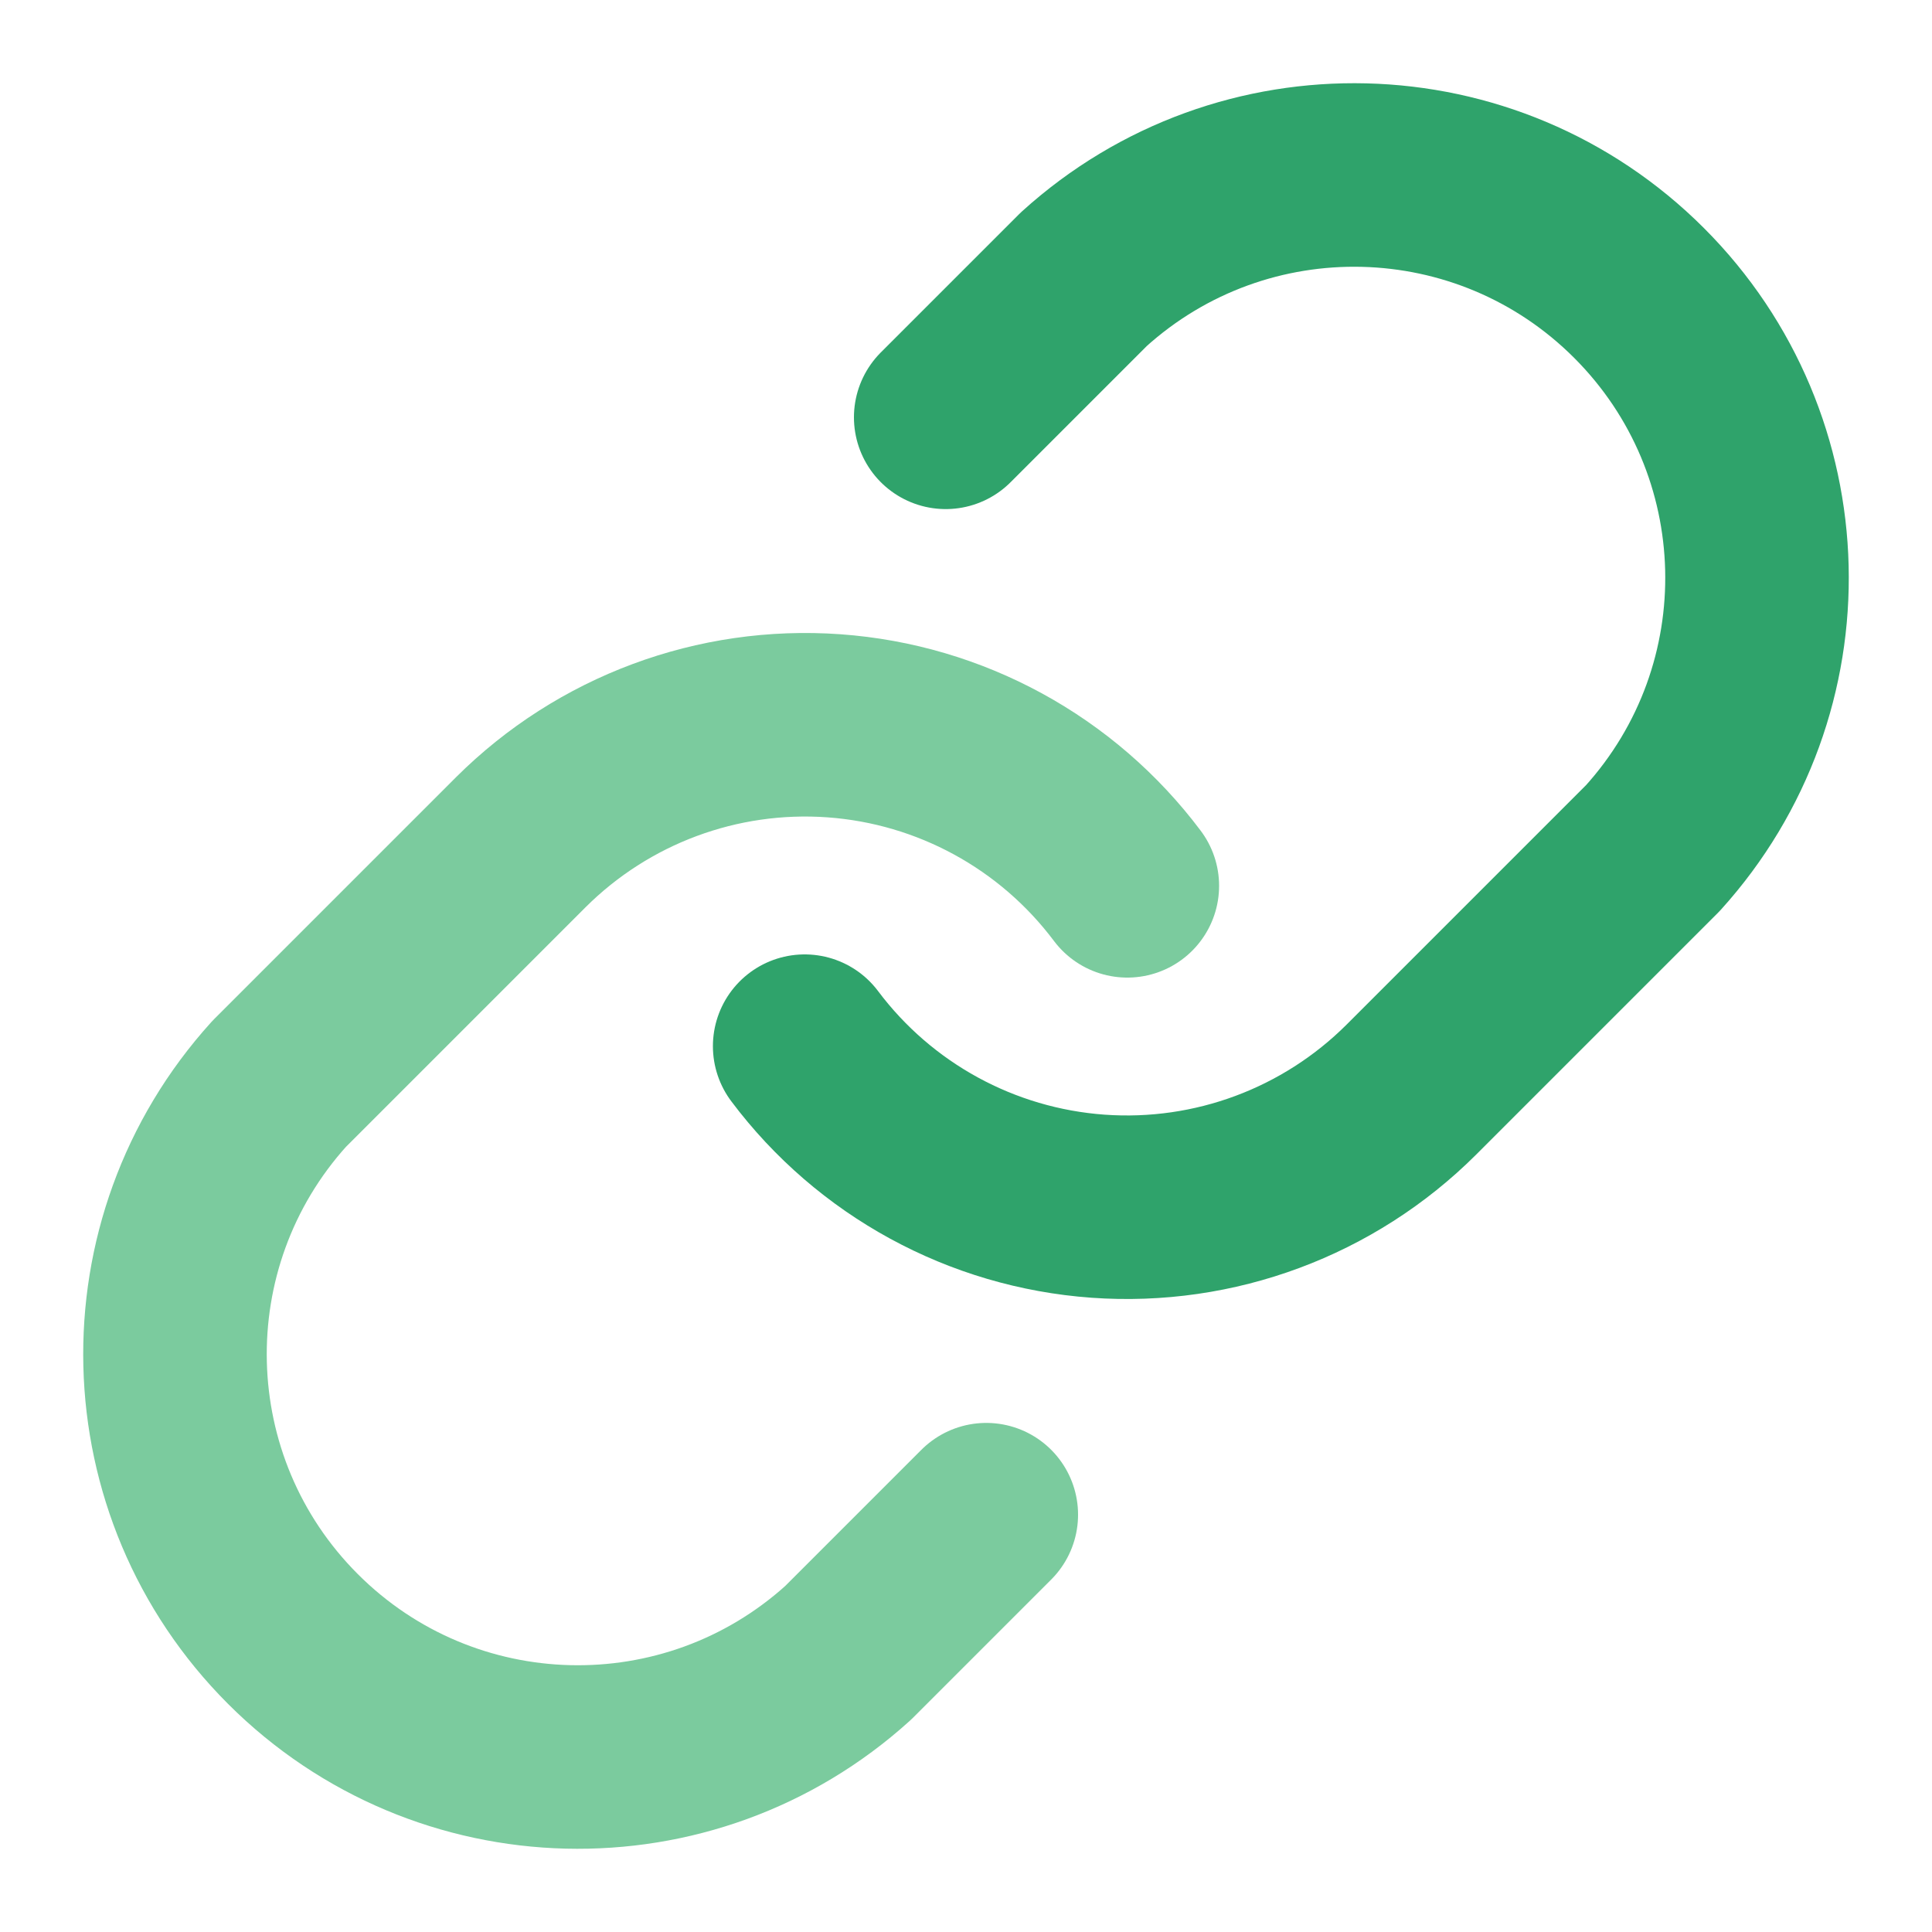
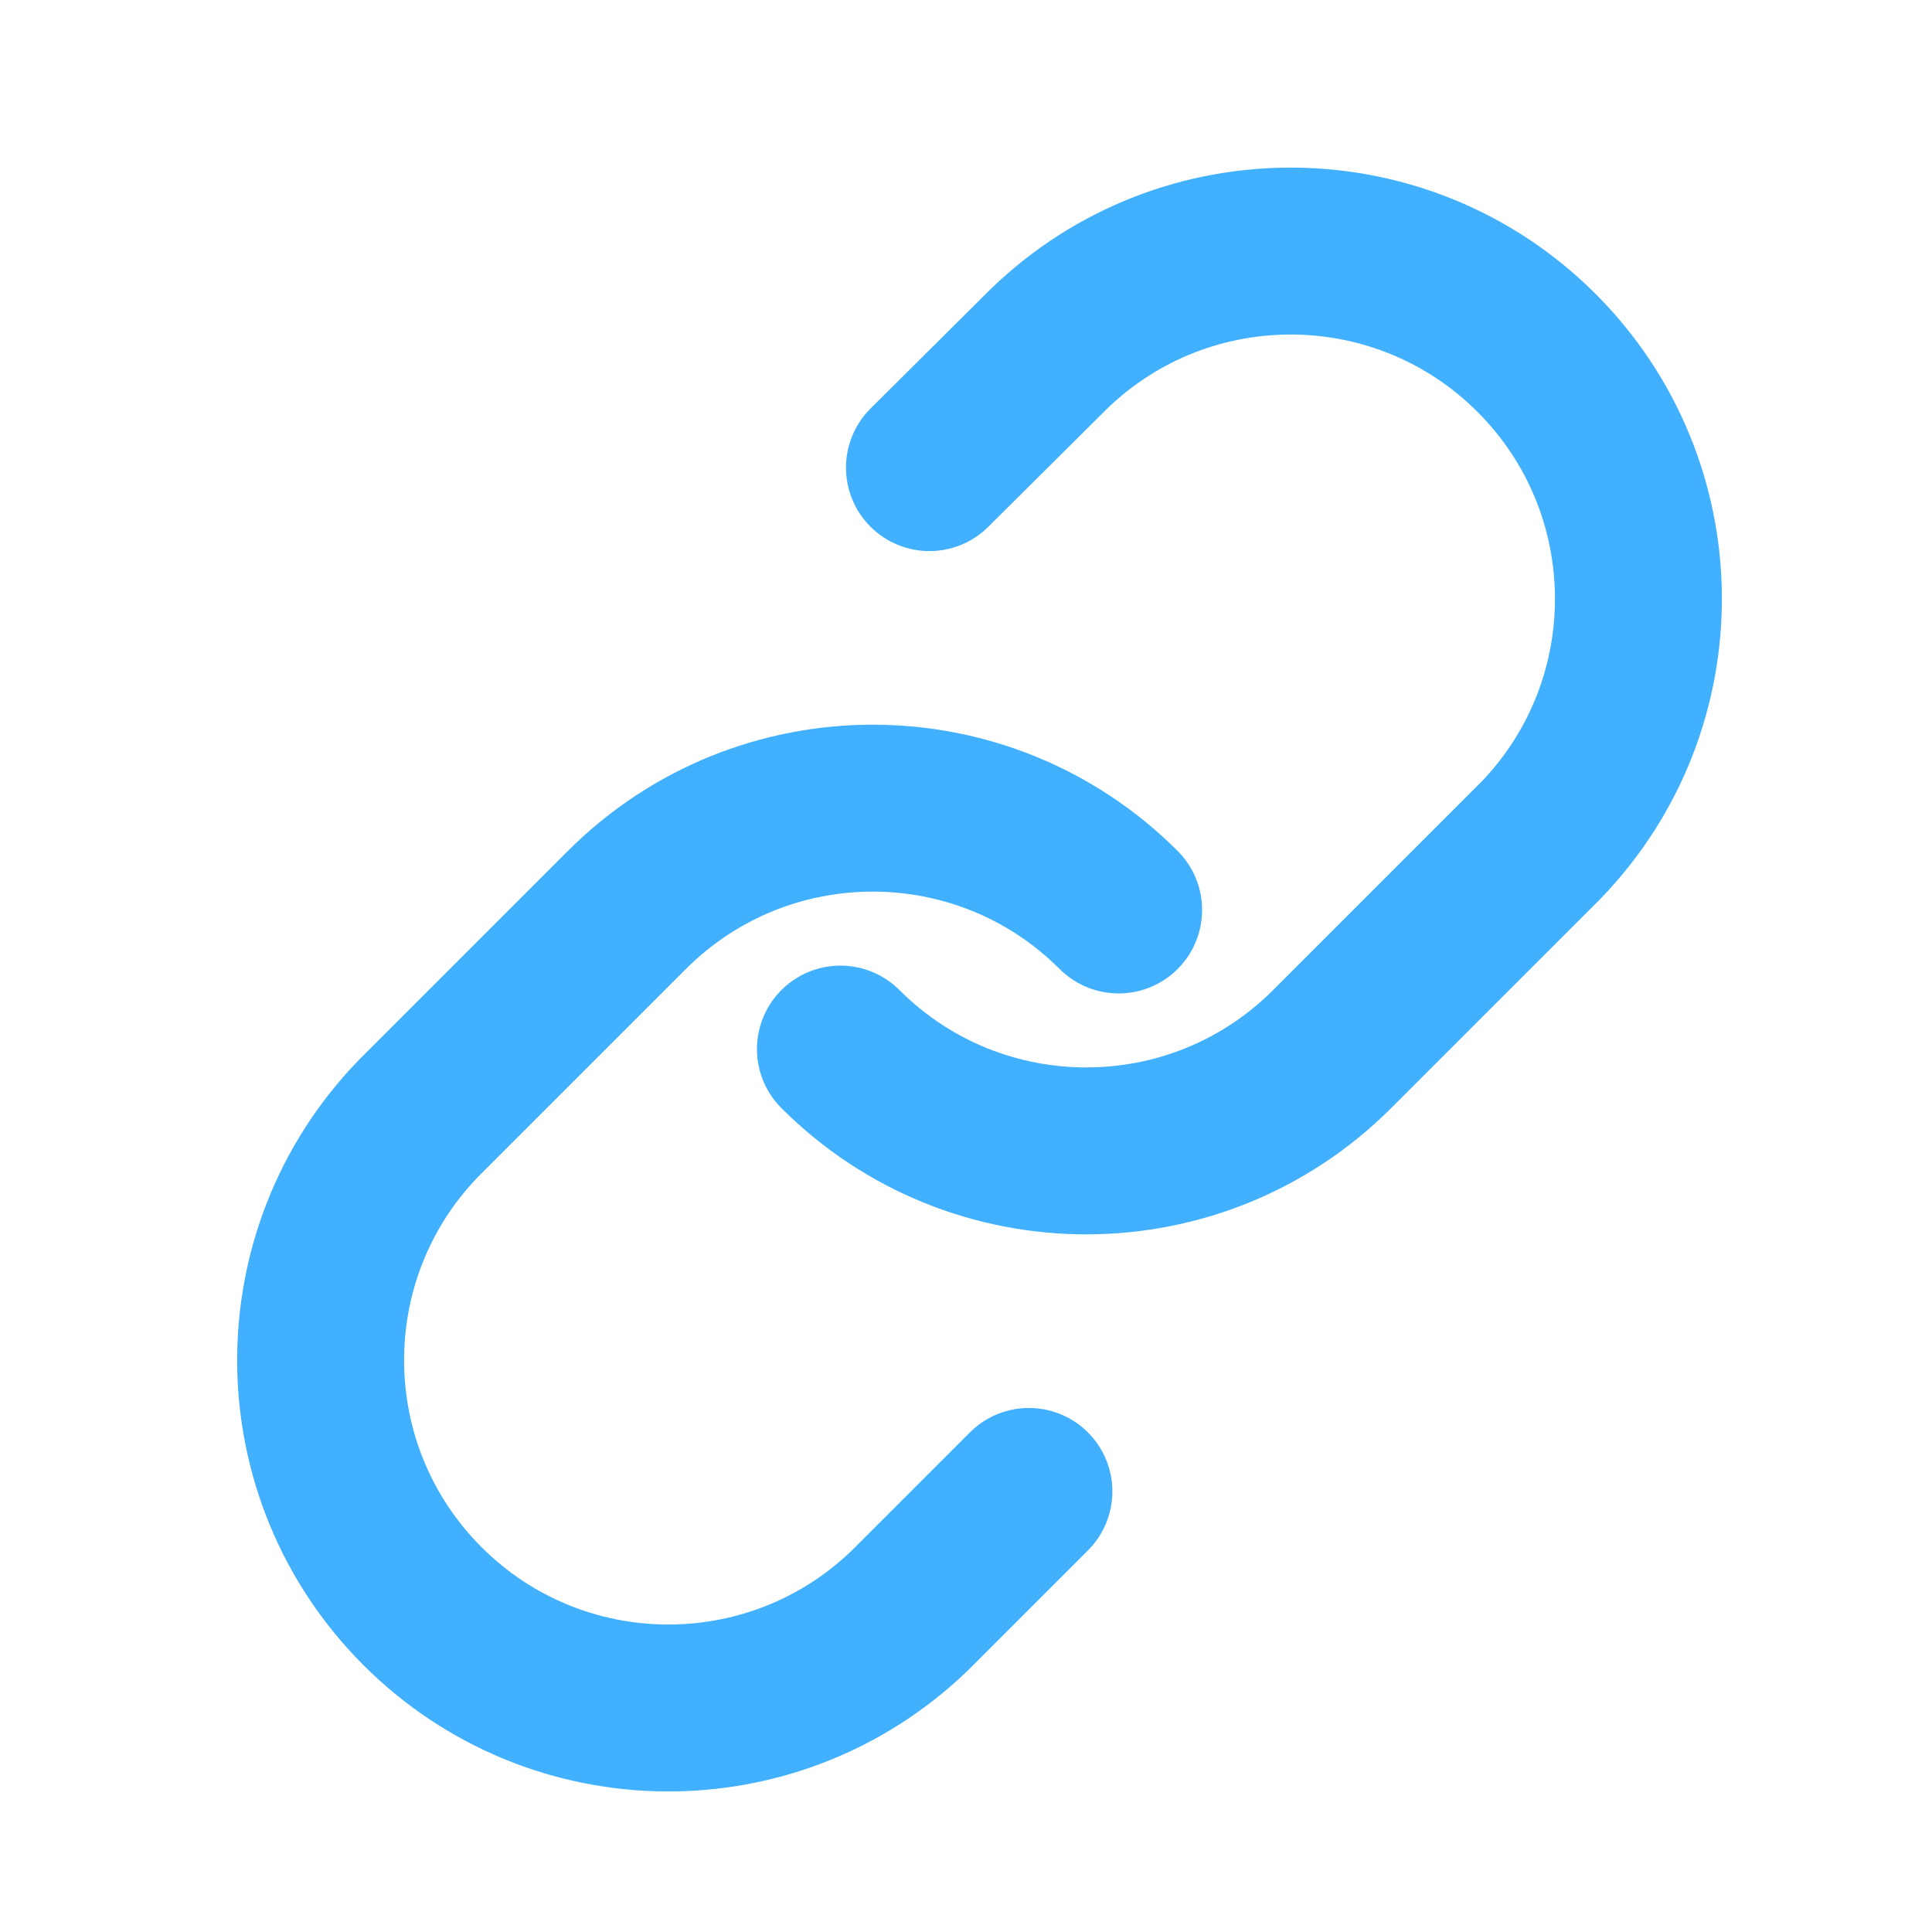
- <svg xmlns="http://www.w3.org/2000/svg" width="16" height="16" viewBox="0 0 20 20" aria-hidden="true">
-   <path d="M8.33 10.83a4.17 4.17 0 0 0 6.28.45l2.5-2.5a4.17 4.17 0 0 0-5.89-5.89l-1.43 1.43" fill="none" stroke="#2FA36B" stroke-width="1.9" stroke-linecap="round" stroke-linejoin="round" />
-   <path d="M11.67 9.17a4.17 4.17 0 0 0-6.28-.45l-2.5 2.5a4.17 4.17 0 0 0 5.89 5.89l1.43-1.43" fill="none" stroke="#7BCB9E" stroke-width="1.9" stroke-linecap="round" stroke-linejoin="round" />
+ <svg xmlns="http://www.w3.org/2000/svg" width="18" height="18" viewBox="0 0 20 20" aria-hidden="true">
+   <g transform="translate(1.5 1.5) scale(0.72)" fill="none" stroke="#40B0FF" stroke-width="2.4" stroke-linecap="round" stroke-linejoin="round">
+     <path d="M10 13a5 5 0 0 0 7.07 0l3-3a5 5 0 0 0-7.07-7.07l-1.72 1.71" />
+     <path d="M14 11a5 5 0 0 0-7.07 0l-3 3A5 5 0 0 0 11 21.07l1.71-1.71" />
+   </g>
</svg>
